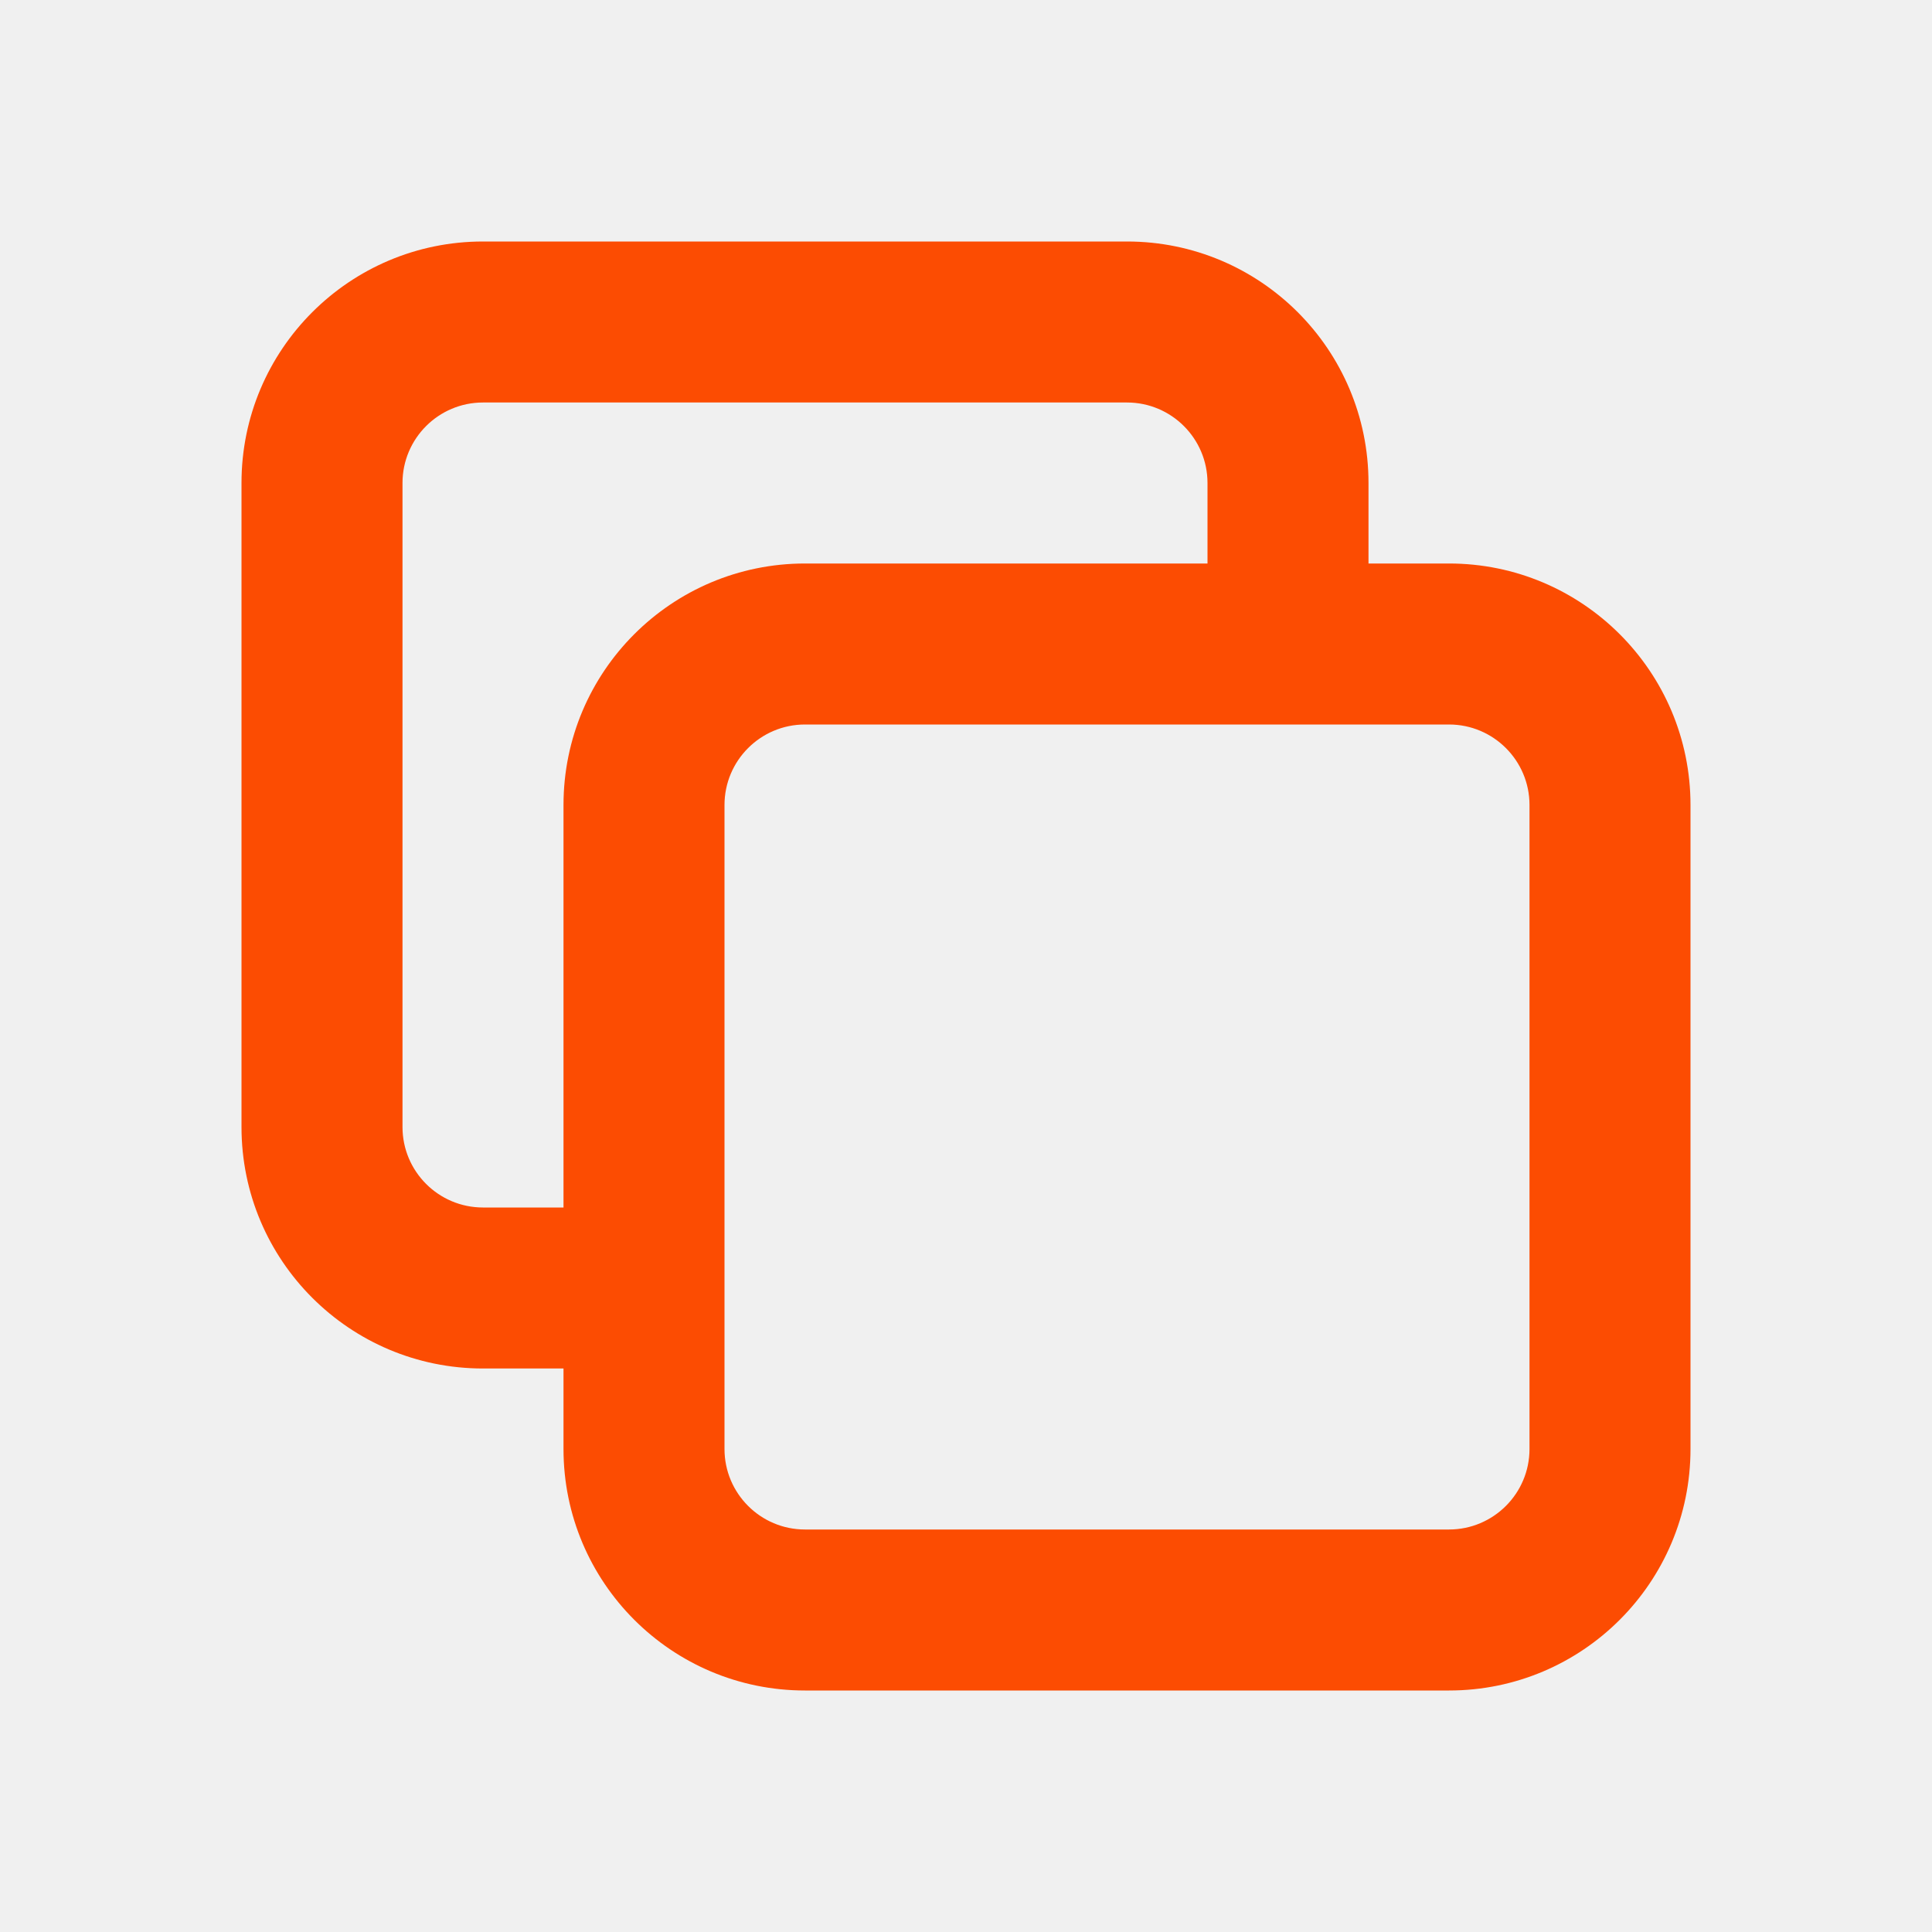
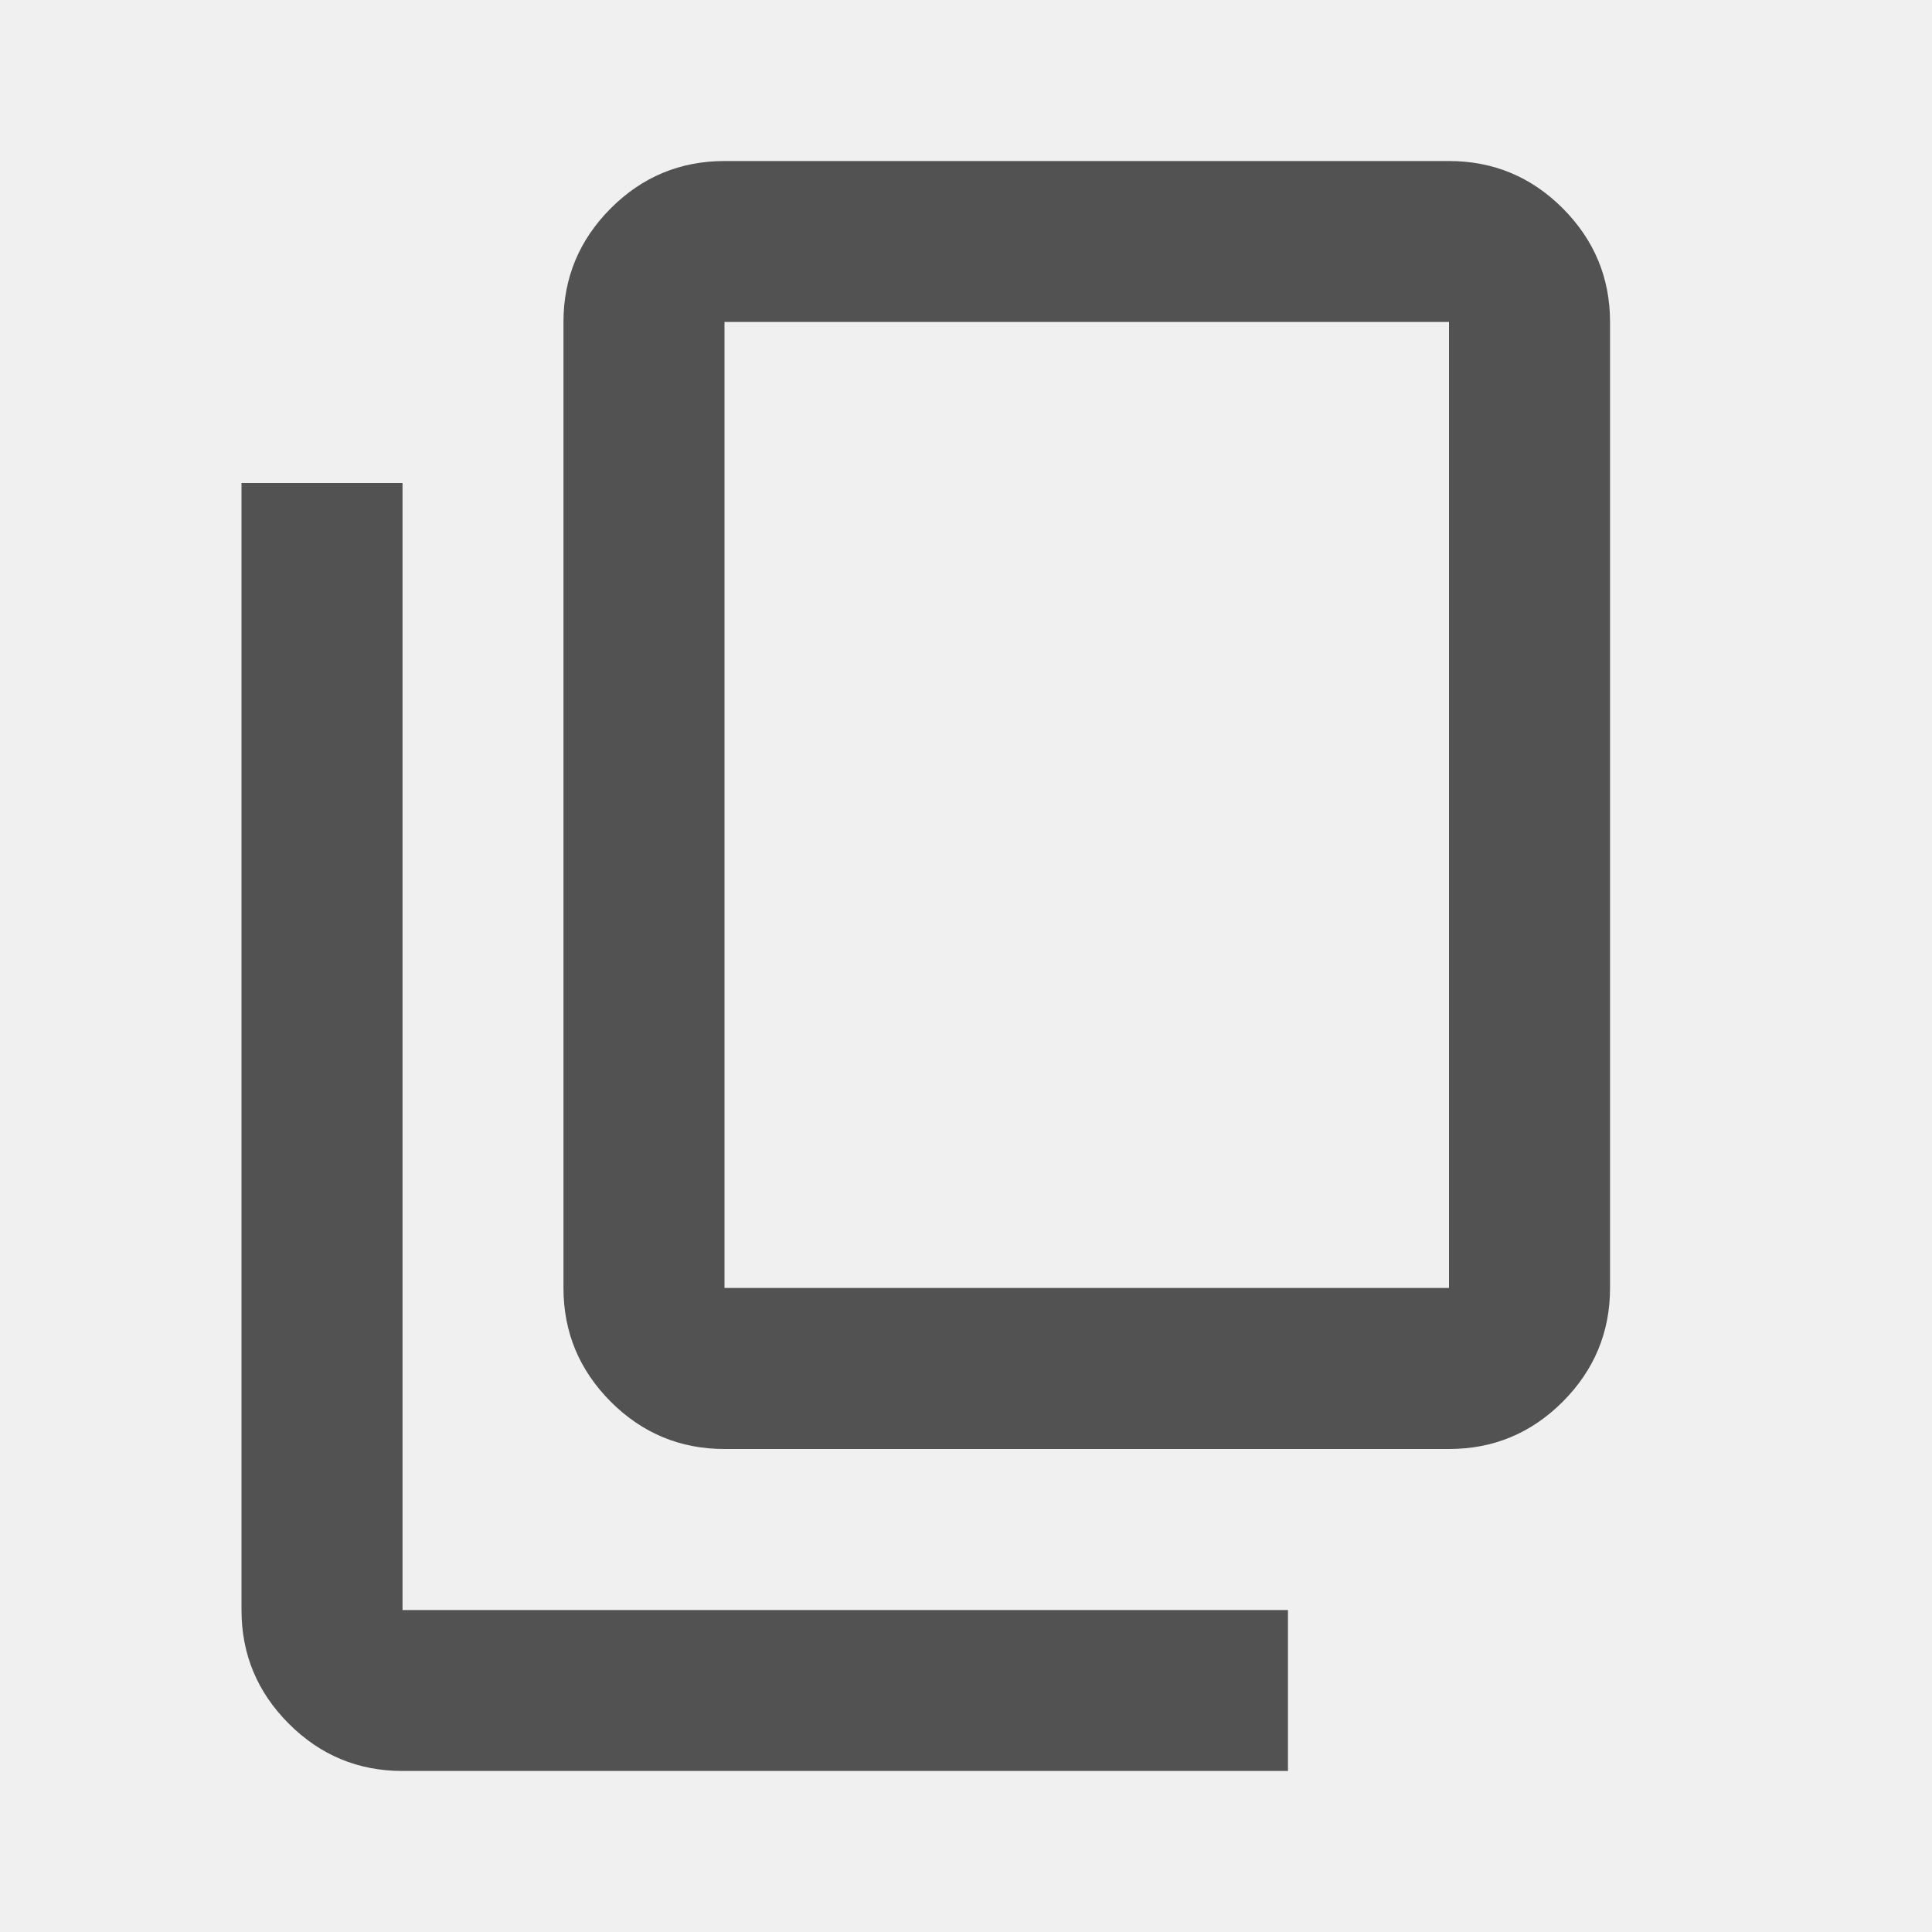
- <svg xmlns="http://www.w3.org/2000/svg" width="24" height="24" viewBox="0 0 24 24" fill="none">
-   <path fill-rule="evenodd" clip-rule="evenodd" d="M3 6C3 4.343 4.343 3 6 3H14C15.657 3 17 4.343 17 6V7H18C19.657 7 21 8.343 21 10V18C21 19.657 19.657 21 18 21H10C8.343 21 7 19.657 7 18V17H6C4.343 17 3 15.657 3 14V6ZM9 18C9 18.552 9.448 19 10 19H18C18.552 19 19 18.552 19 18V10C19 9.448 18.552 9 18 9H10C9.448 9 9 9.448 9 10V18ZM15 7H10C8.343 7 7 8.343 7 10V15H6C5.448 15 5 14.552 5 14V6C5 5.448 5.448 5 6 5H14C14.552 5 15 5.448 15 6V7Z" fill="#FC4C02" />
+ <svg xmlns="http://www.w3.org/2000/svg" width="20" height="20" viewBox="0 0 20 20" fill="none">
+   <g clip-path="url(#clip0_3433_16330)">
+     <mask id="mask0_3433_16330" style="mask-type:alpha" maskUnits="userSpaceOnUse" x="0" y="0" width="20" height="20">
+       <rect width="20" height="20" fill="#D9D9D9" />
+     </mask>
+     <g mask="url(#mask0_3433_16330)">
+       <path d="M7.5 15C7.042 15 6.649 14.837 6.323 14.511C5.997 14.184 5.833 13.792 5.833 13.333V3.333C5.833 2.875 5.997 2.483 6.323 2.156C6.649 1.83 7.042 1.667 7.5 1.667H15C15.458 1.667 15.851 1.83 16.177 2.156C16.503 2.483 16.667 2.875 16.667 3.333V13.333C16.667 13.792 16.503 14.184 16.177 14.511C15.851 14.837 15.458 15 15 15H7.5ZM7.5 13.333H15V3.333H7.5V13.333ZM4.167 18.333C3.708 18.333 3.316 18.17 2.99 17.844C2.663 17.517 2.5 17.125 2.5 16.667V5H4.167V16.667H13.333V18.333H4.167Z" fill="#525252" />
+     </g>
+   </g>
+   <defs>
+     <clipPath id="clip0_3433_16330">
+       <rect width="20" height="20" fill="white" />
+     </clipPath>
+   </defs>
</svg>
